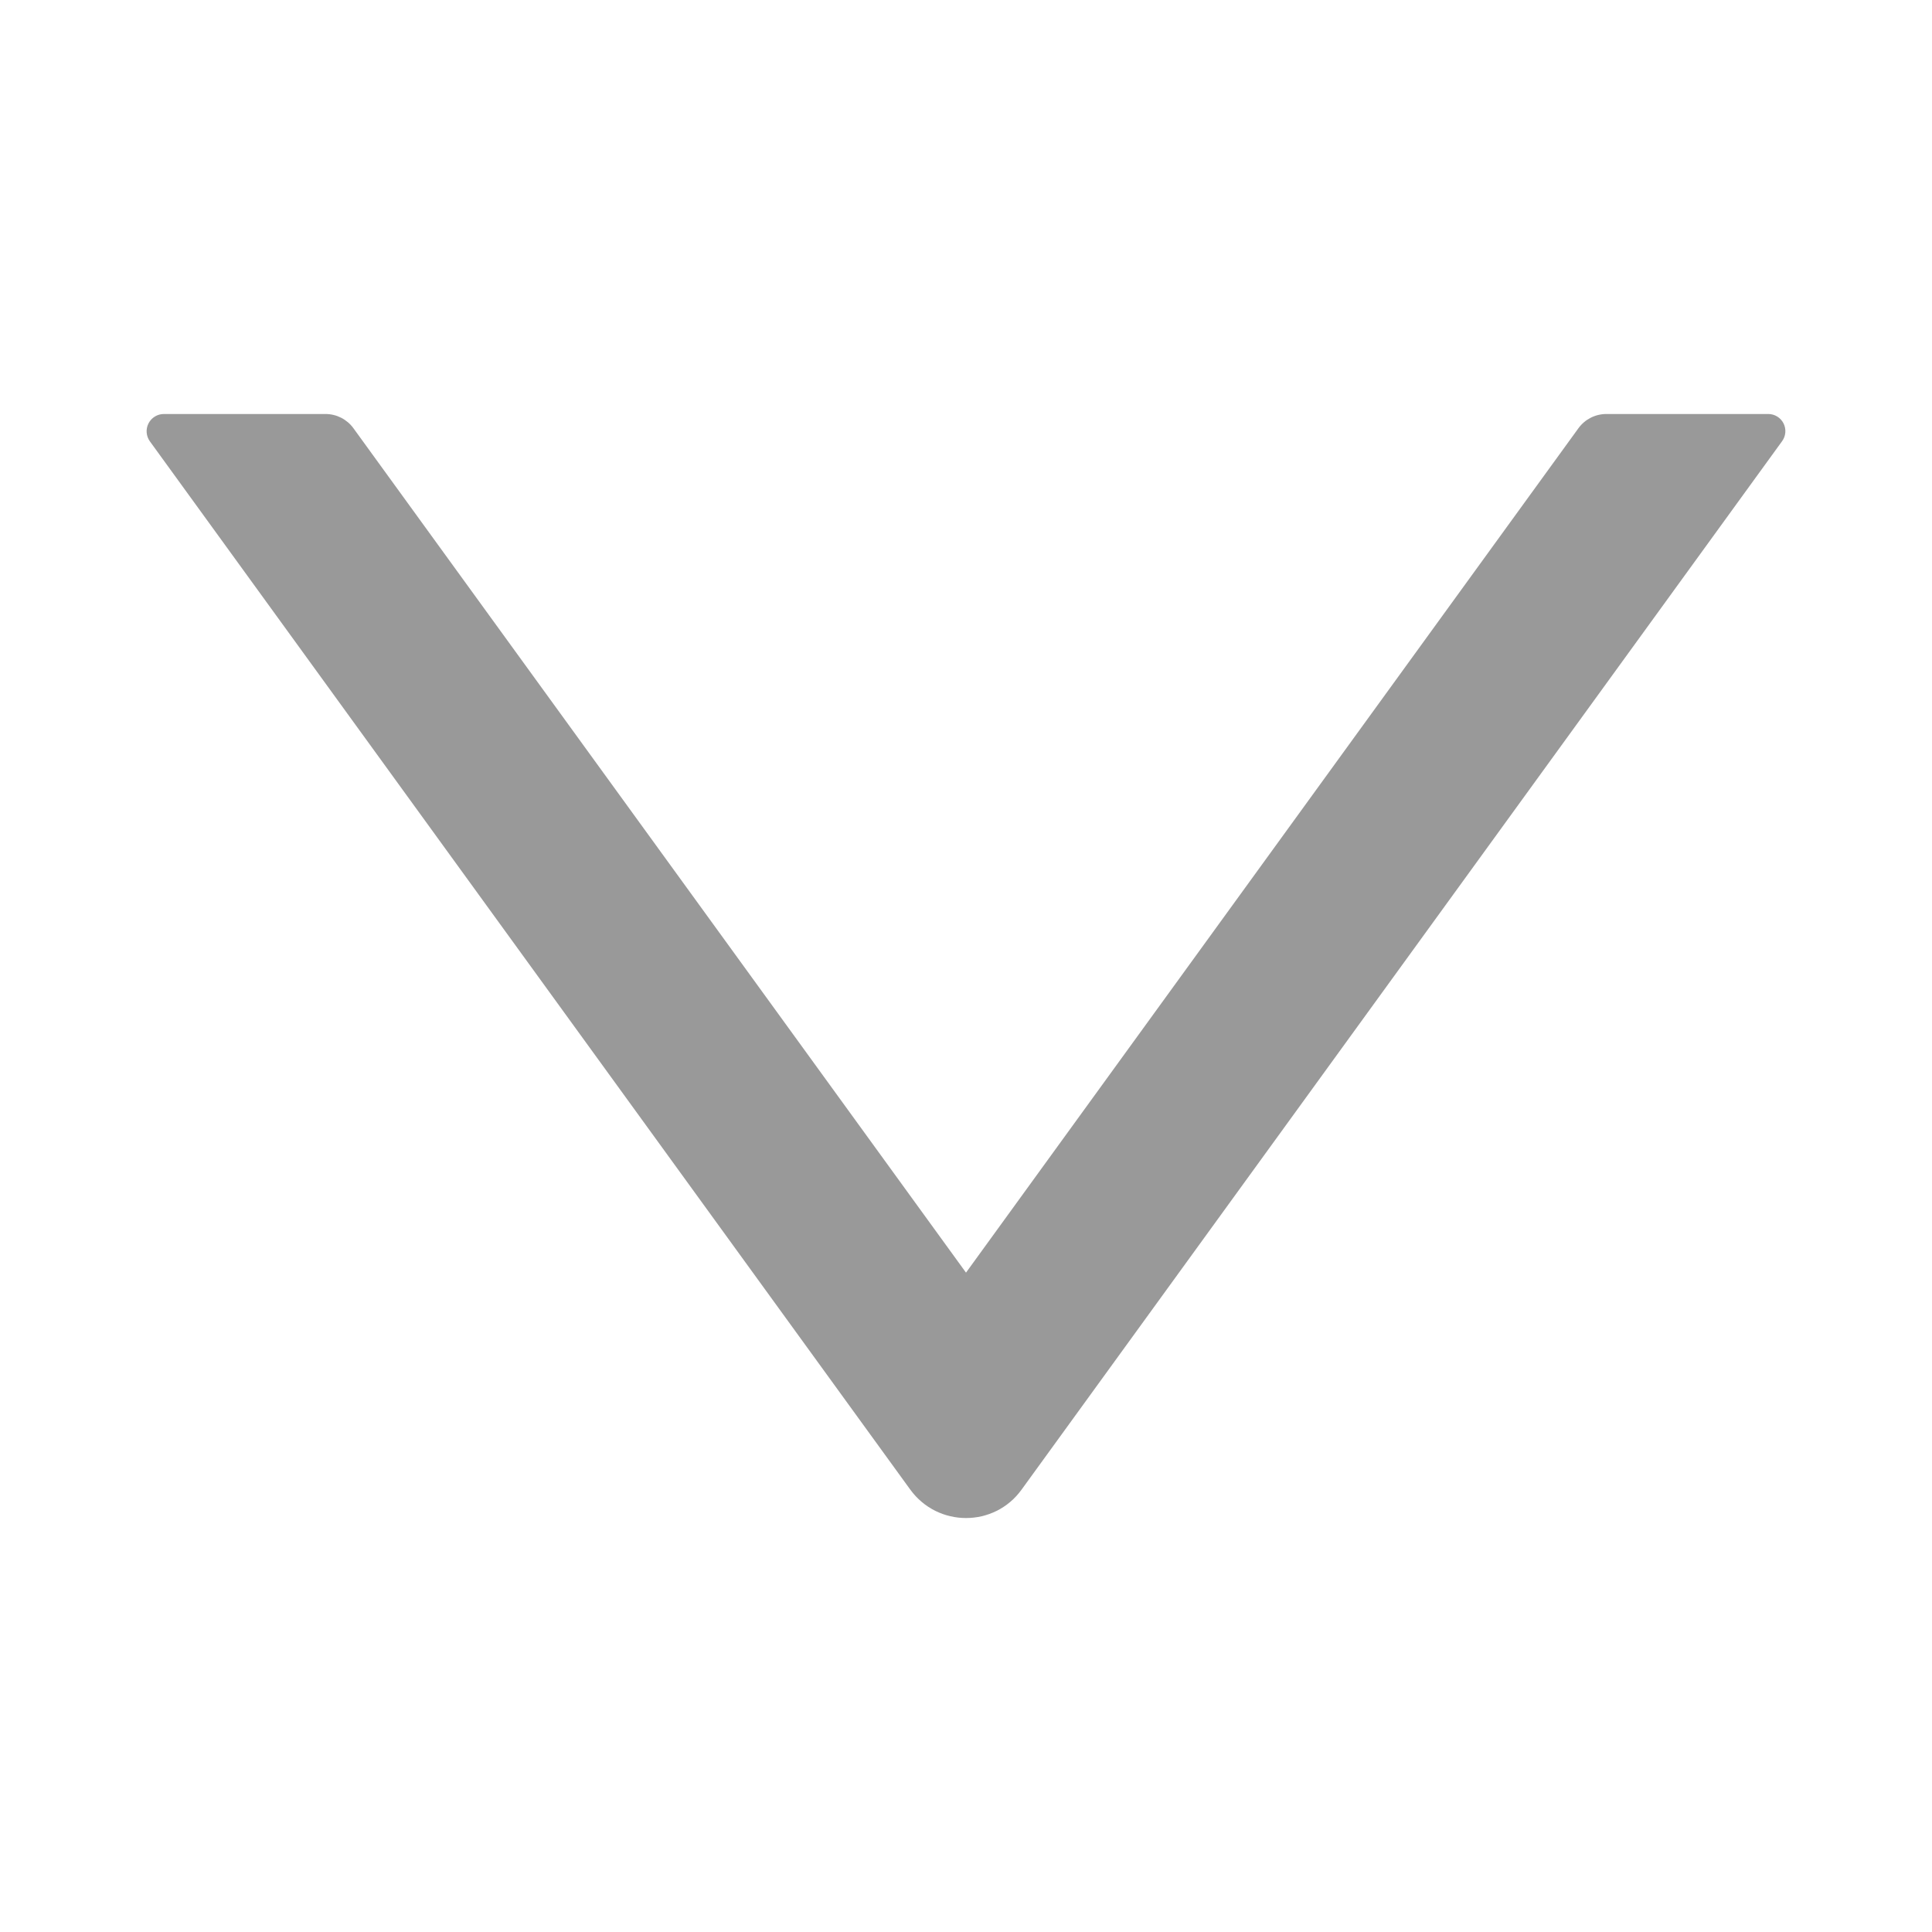
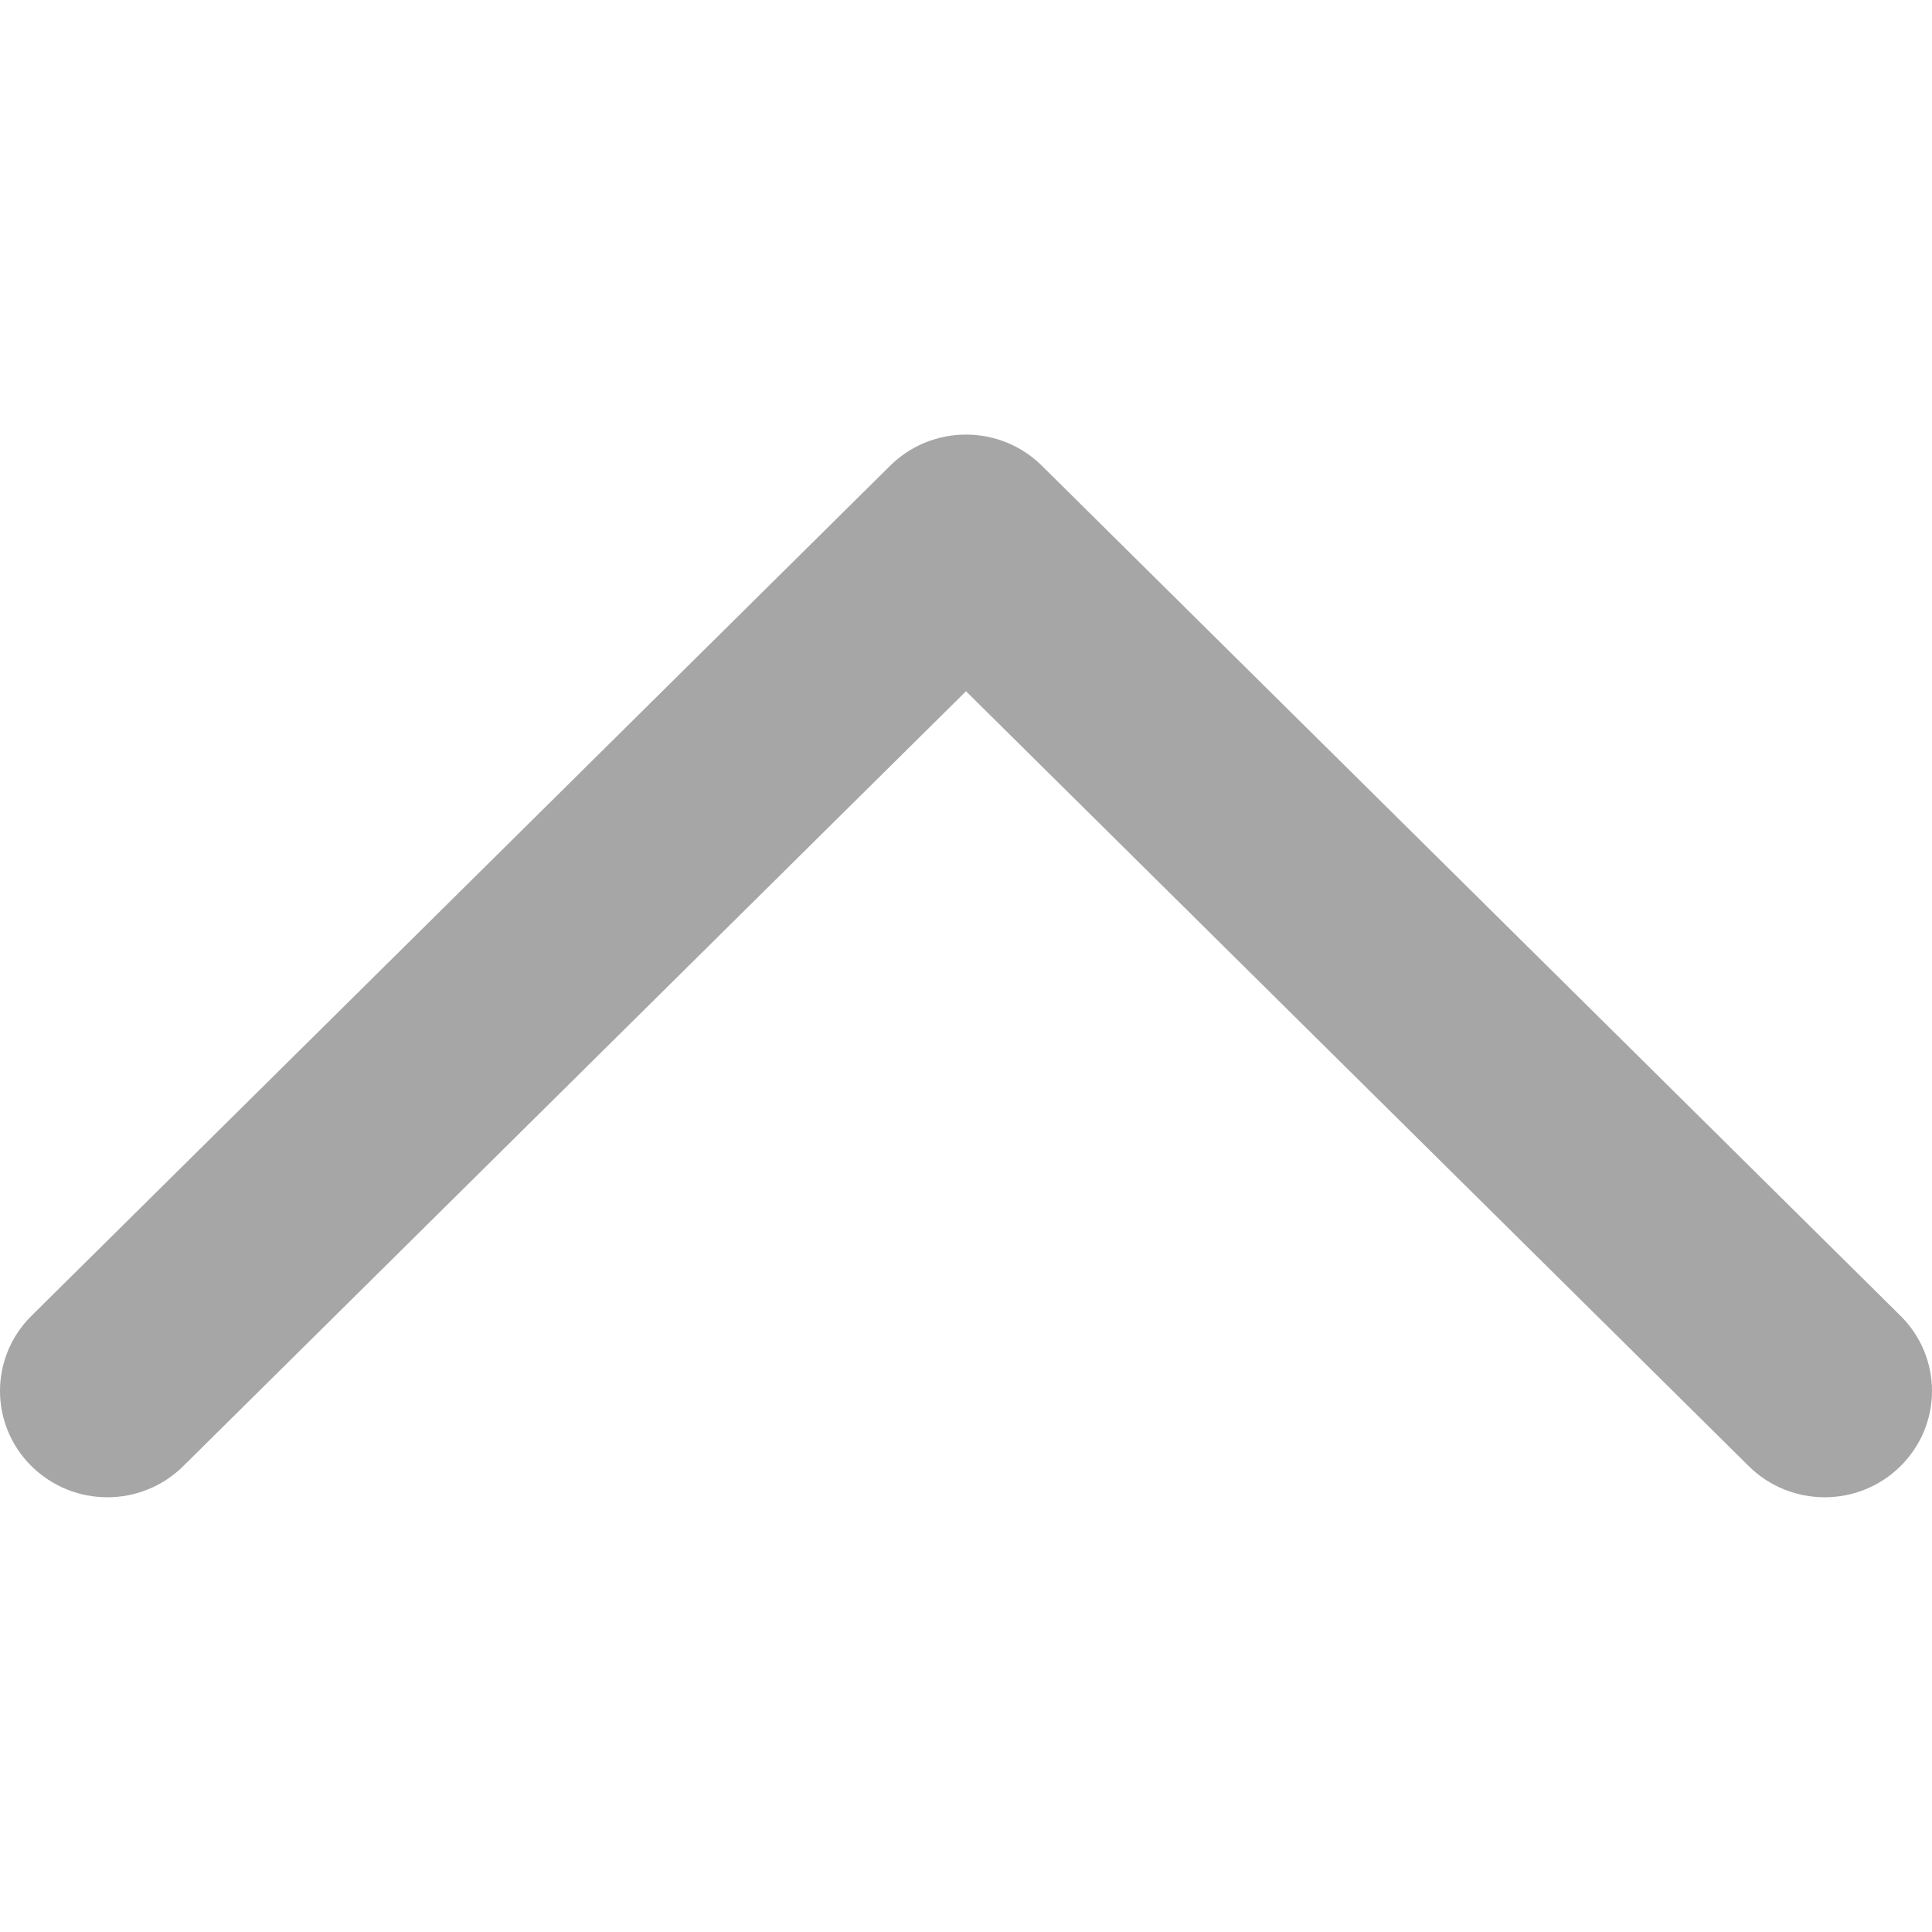
<svg xmlns="http://www.w3.org/2000/svg" width="14" height="14" viewBox="0 0 14 14" fill="none">
-   <path d="M12.813 3H11.64a.25.25 0 0 0-.202.103L7 9.222 2.561 3.103A.25.25 0 0 0 2.36 3H1.188a.125.125 0 0 0-.102.198l5.51 7.596c.2.275.609.275.807 0l5.51-7.596a.124.124 0 0 0-.1-.198z" fill="#999" />
+   <g id="Up">
+     <path id="Vector" fill-rule="evenodd" clip-rule="evenodd" d="M13.772 10.624C13.469 10.925 12.976 10.925 12.672 10.624L7 5.009L1.328 10.624C1.024 10.925 0.532 10.925 0.228 10.624C-0.076 10.323 -0.076 9.836 0.228 9.535L6.45 3.375C6.754 3.074 7.246 3.074 7.55 3.375L13.772 9.535C14.076 9.836 14.076 10.323 13.772 10.624Z" fill="#A6A6A6" />
+   </g>
</svg>
